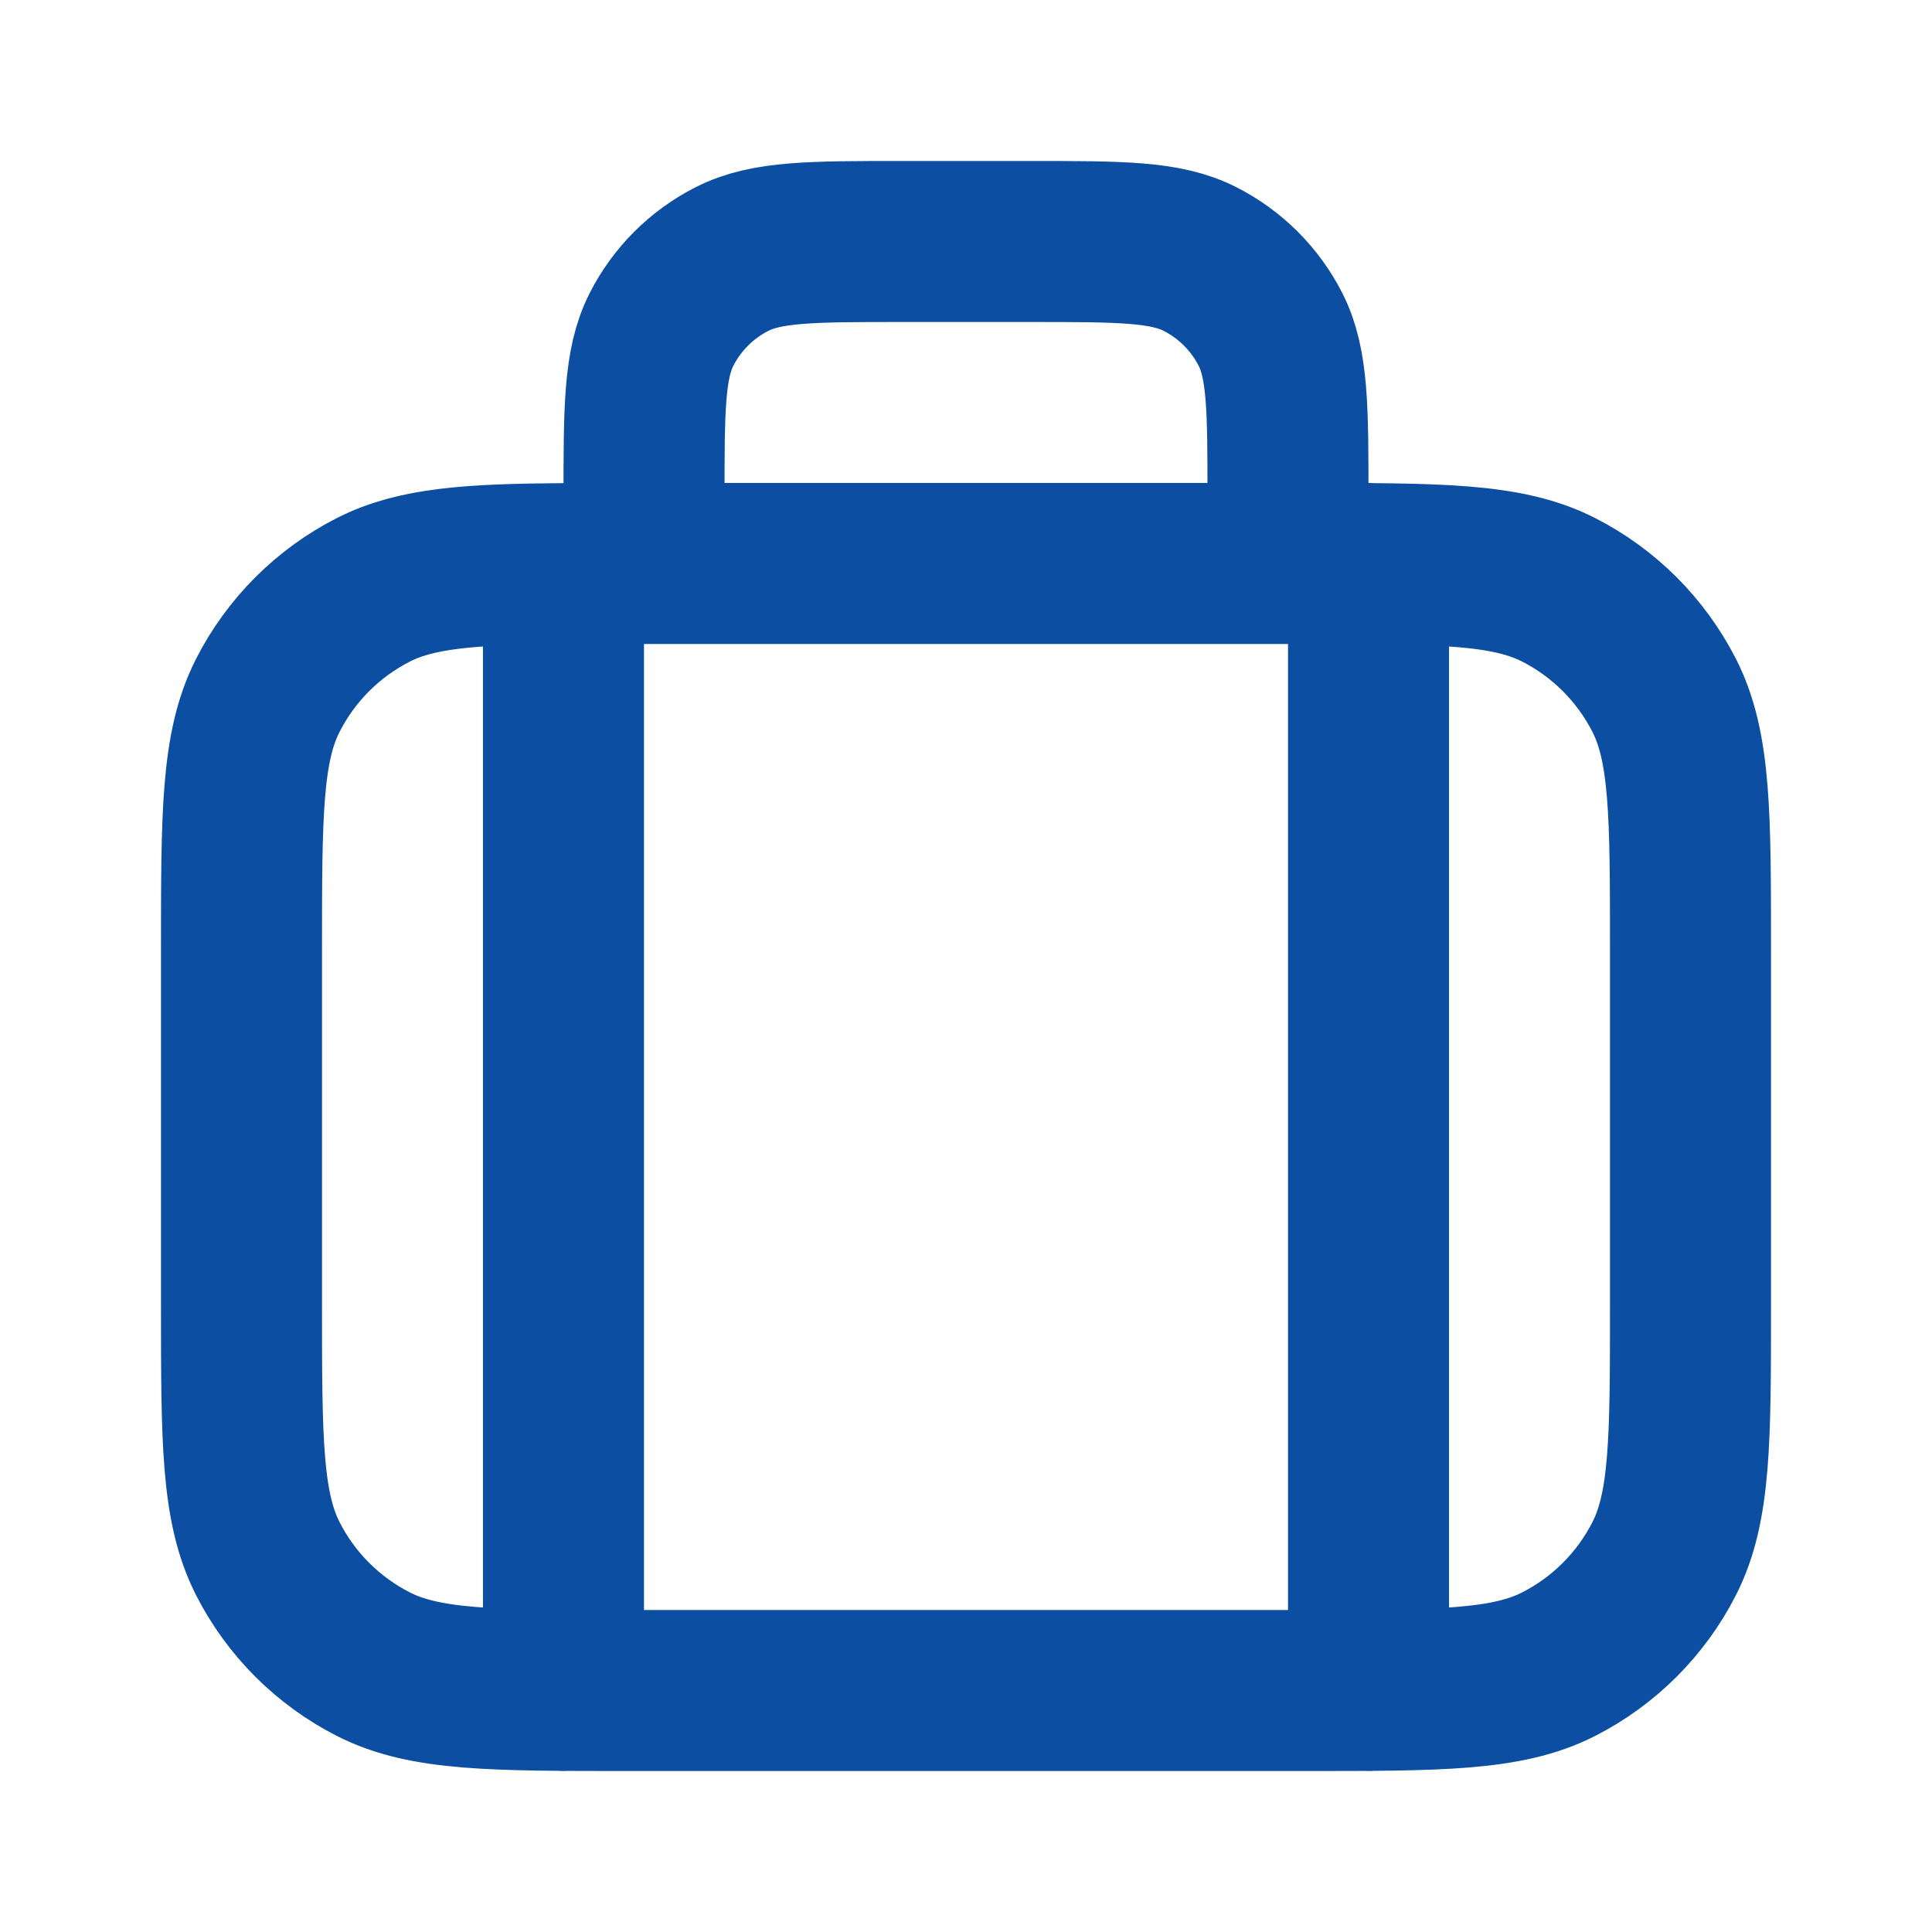
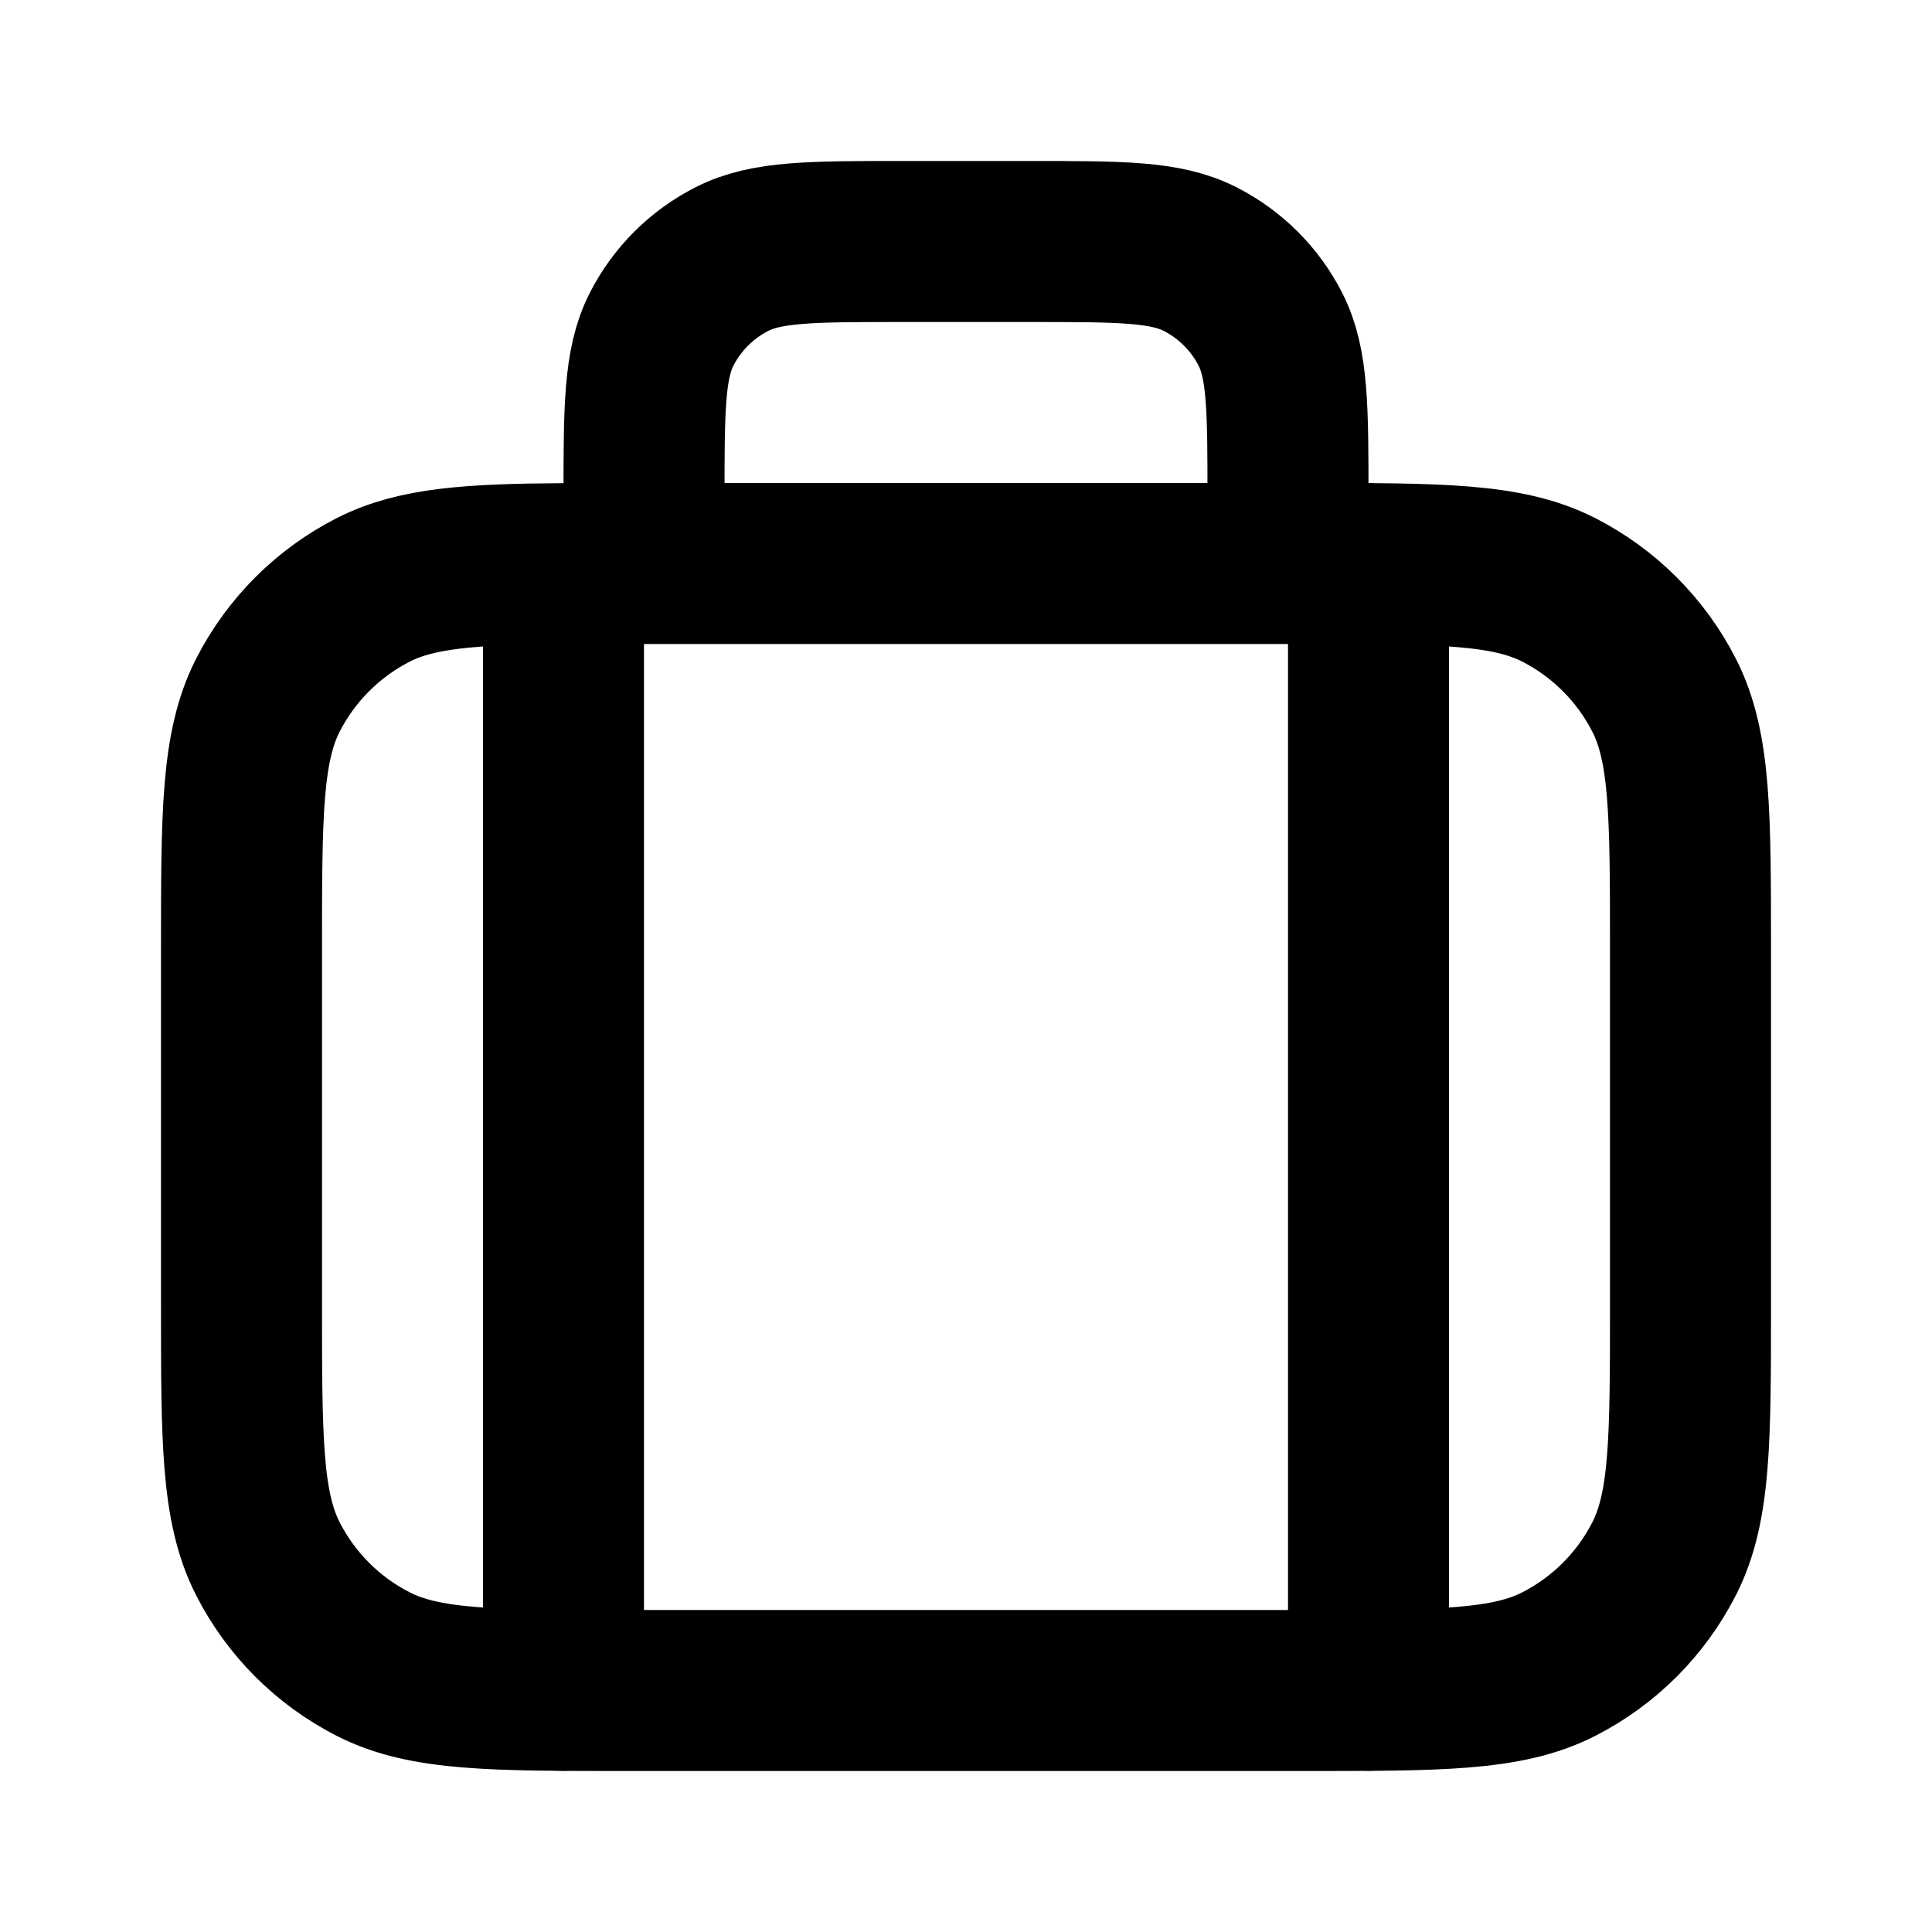
- <svg xmlns="http://www.w3.org/2000/svg" width="32" height="32" viewBox="0 0 32 32" fill="none">
-   <path d="M10.667 9.333V8.267C10.667 6.773 10.667 6.026 10.957 5.456C11.213 4.954 11.621 4.546 12.123 4.291C12.693 4 13.44 4 14.933 4H17.067C18.56 4 19.307 4 19.877 4.291C20.379 4.546 20.787 4.954 21.043 5.456C21.333 6.026 21.333 6.773 21.333 8.267V9.333M9.333 28V9.336M22.667 28V9.333M9.333 9.336C9.658 9.333 10.012 9.333 10.4 9.333H21.333M9.333 9.336C7.78 9.346 6.892 9.409 6.184 9.769C5.431 10.153 4.819 10.765 4.436 11.517C4 12.373 4 13.493 4 15.733V21.6C4 23.84 4 24.96 4.436 25.816C4.819 26.569 5.431 27.18 6.184 27.564C7.04 28 8.16 28 10.4 28H21.6C23.84 28 24.96 28 25.816 27.564C26.569 27.18 27.18 26.569 27.564 25.816C28 24.96 28 23.84 28 21.6V15.733C28 13.493 28 12.373 27.564 11.517C27.18 10.765 26.569 10.153 25.816 9.769C24.96 9.333 23.84 9.333 21.6 9.333H22.667M22.667 9.333H21.333" stroke="#0C4EA2" stroke-width="2.667" stroke-linecap="round" stroke-linejoin="round" />
+ <svg xmlns="http://www.w3.org/2000/svg" width="32" height="32" viewBox="0 0 32 32" fill="none" color="currentColor">
+   <path d="M10.667 9.333V8.267C10.667 6.773 10.667 6.026 10.957 5.456C11.213 4.954 11.621 4.546 12.123 4.291C12.693 4 13.44 4 14.933 4H17.067C18.56 4 19.307 4 19.877 4.291C20.379 4.546 20.787 4.954 21.043 5.456C21.333 6.026 21.333 6.773 21.333 8.267V9.333M9.333 28V9.336M22.667 28V9.333M9.333 9.336C9.658 9.333 10.012 9.333 10.4 9.333H21.333M9.333 9.336C7.78 9.346 6.892 9.409 6.184 9.769C5.431 10.153 4.819 10.765 4.436 11.517C4 12.373 4 13.493 4 15.733V21.6C4 23.84 4 24.96 4.436 25.816C4.819 26.569 5.431 27.18 6.184 27.564C7.04 28 8.16 28 10.4 28H21.6C23.84 28 24.96 28 25.816 27.564C26.569 27.18 27.18 26.569 27.564 25.816C28 24.96 28 23.84 28 21.6V15.733C28 13.493 28 12.373 27.564 11.517C27.18 10.765 26.569 10.153 25.816 9.769C24.96 9.333 23.84 9.333 21.6 9.333H22.667M22.667 9.333H21.333" stroke="currentColor" stroke-width="2.667" stroke-linecap="round" stroke-linejoin="round" />
</svg>
